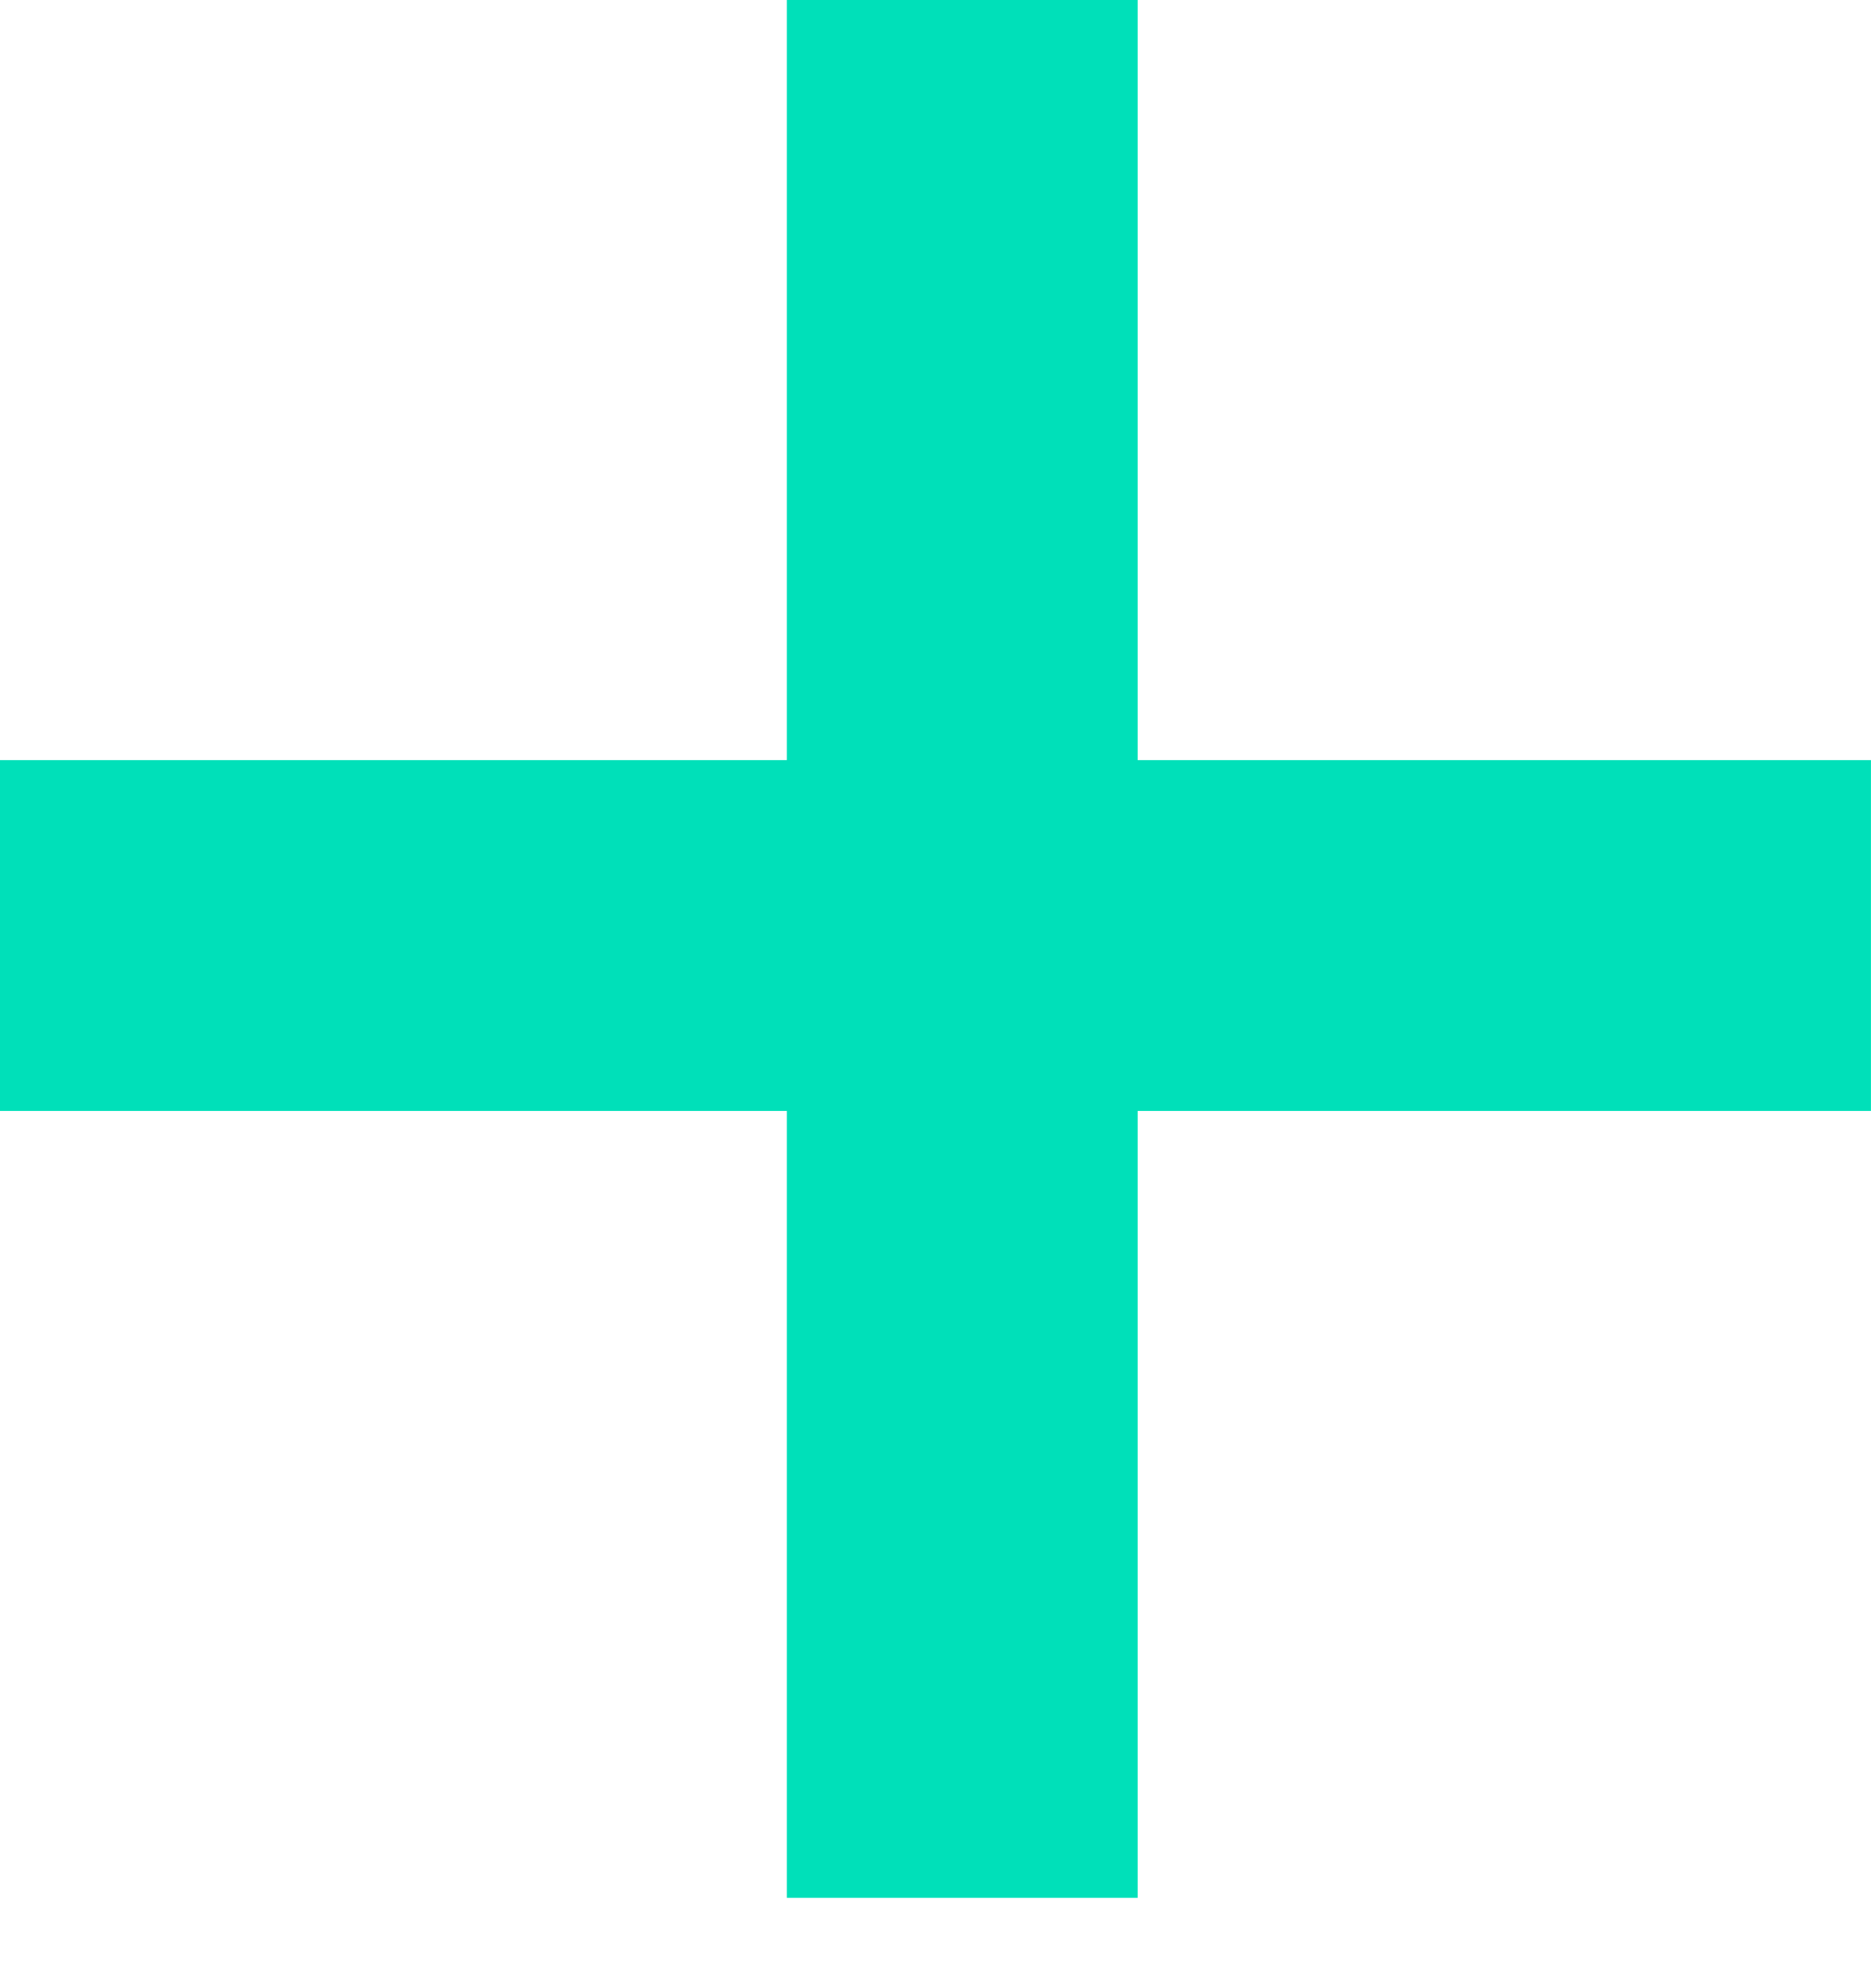
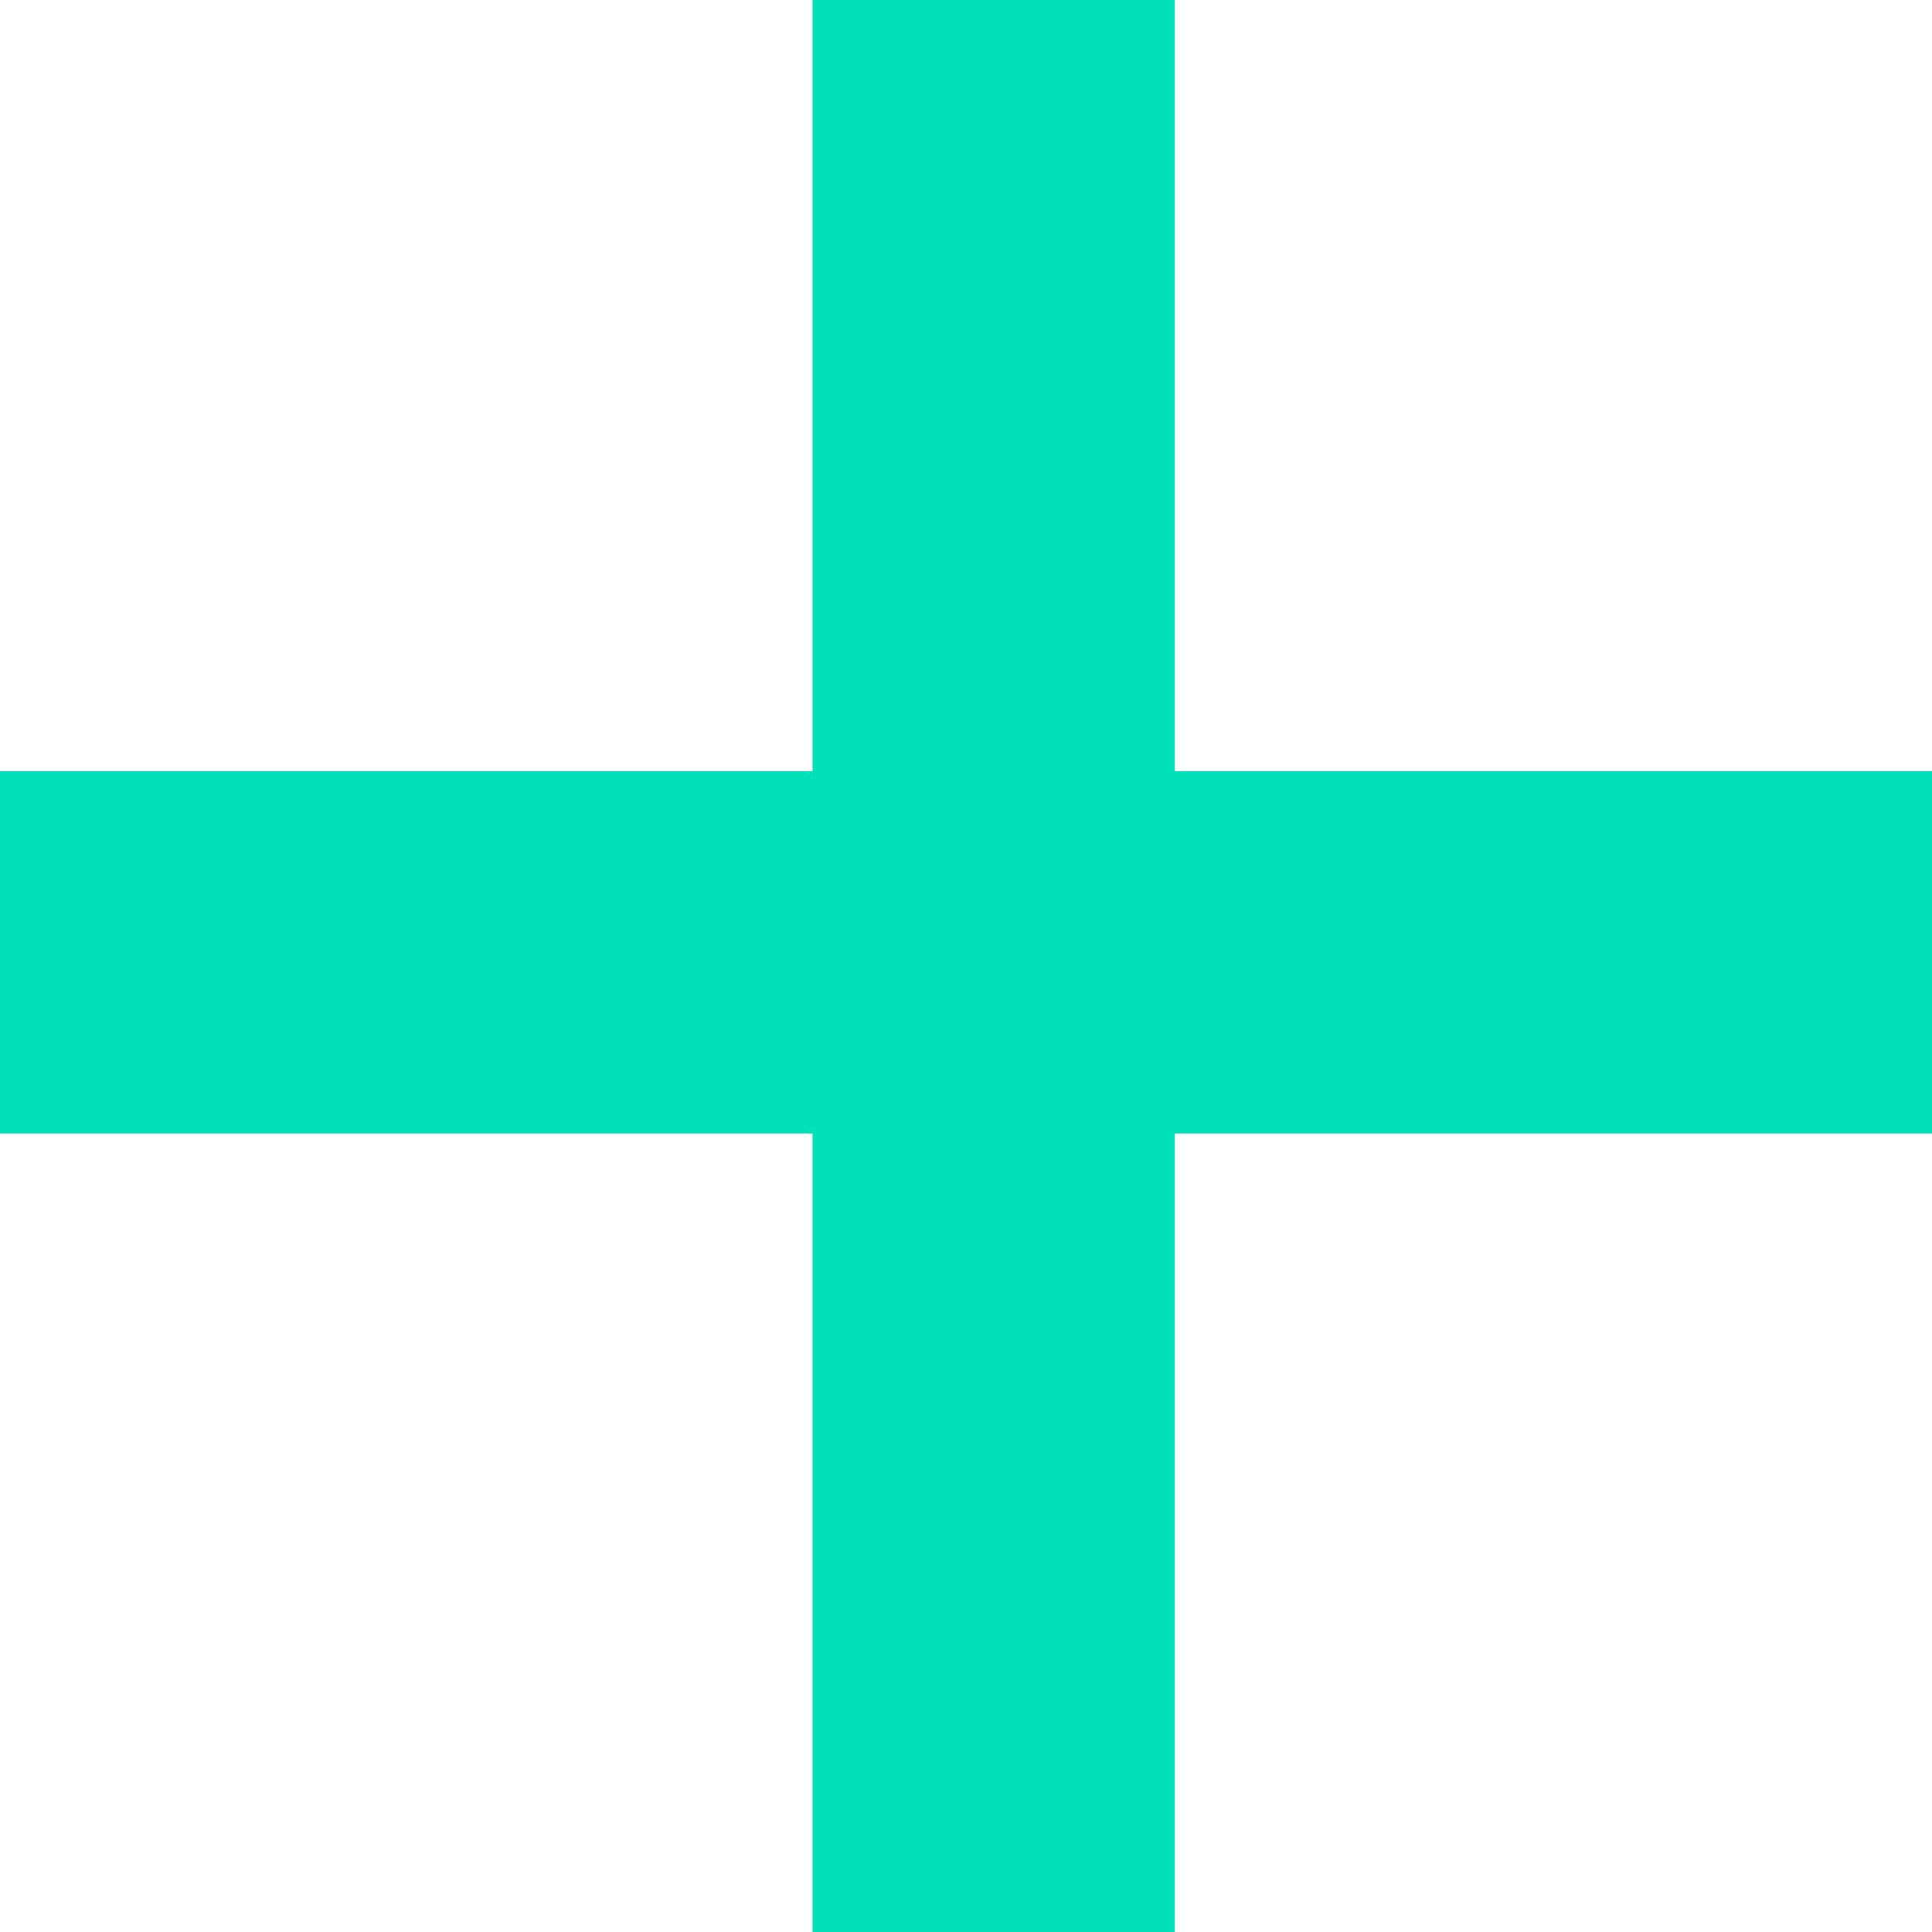
- <svg xmlns="http://www.w3.org/2000/svg" width="16" height="17" viewBox="0 0 16 17" fill="none">
-   <path d="M8.229 0V16.229" stroke="#00E0B9" stroke-width="3" />
-   <path d="M0 8H16" stroke="#00E0B9" stroke-width="3" />
+ <svg xmlns="http://www.w3.org/2000/svg" width="16" height="16" viewBox="0 0 16 16" fill="none">
+   <path d="M8.229 0V16" stroke="#00E0B9" stroke-width="3" />
+   <path d="M0 7.887H16" stroke="#00E0B9" stroke-width="3" />
</svg>
